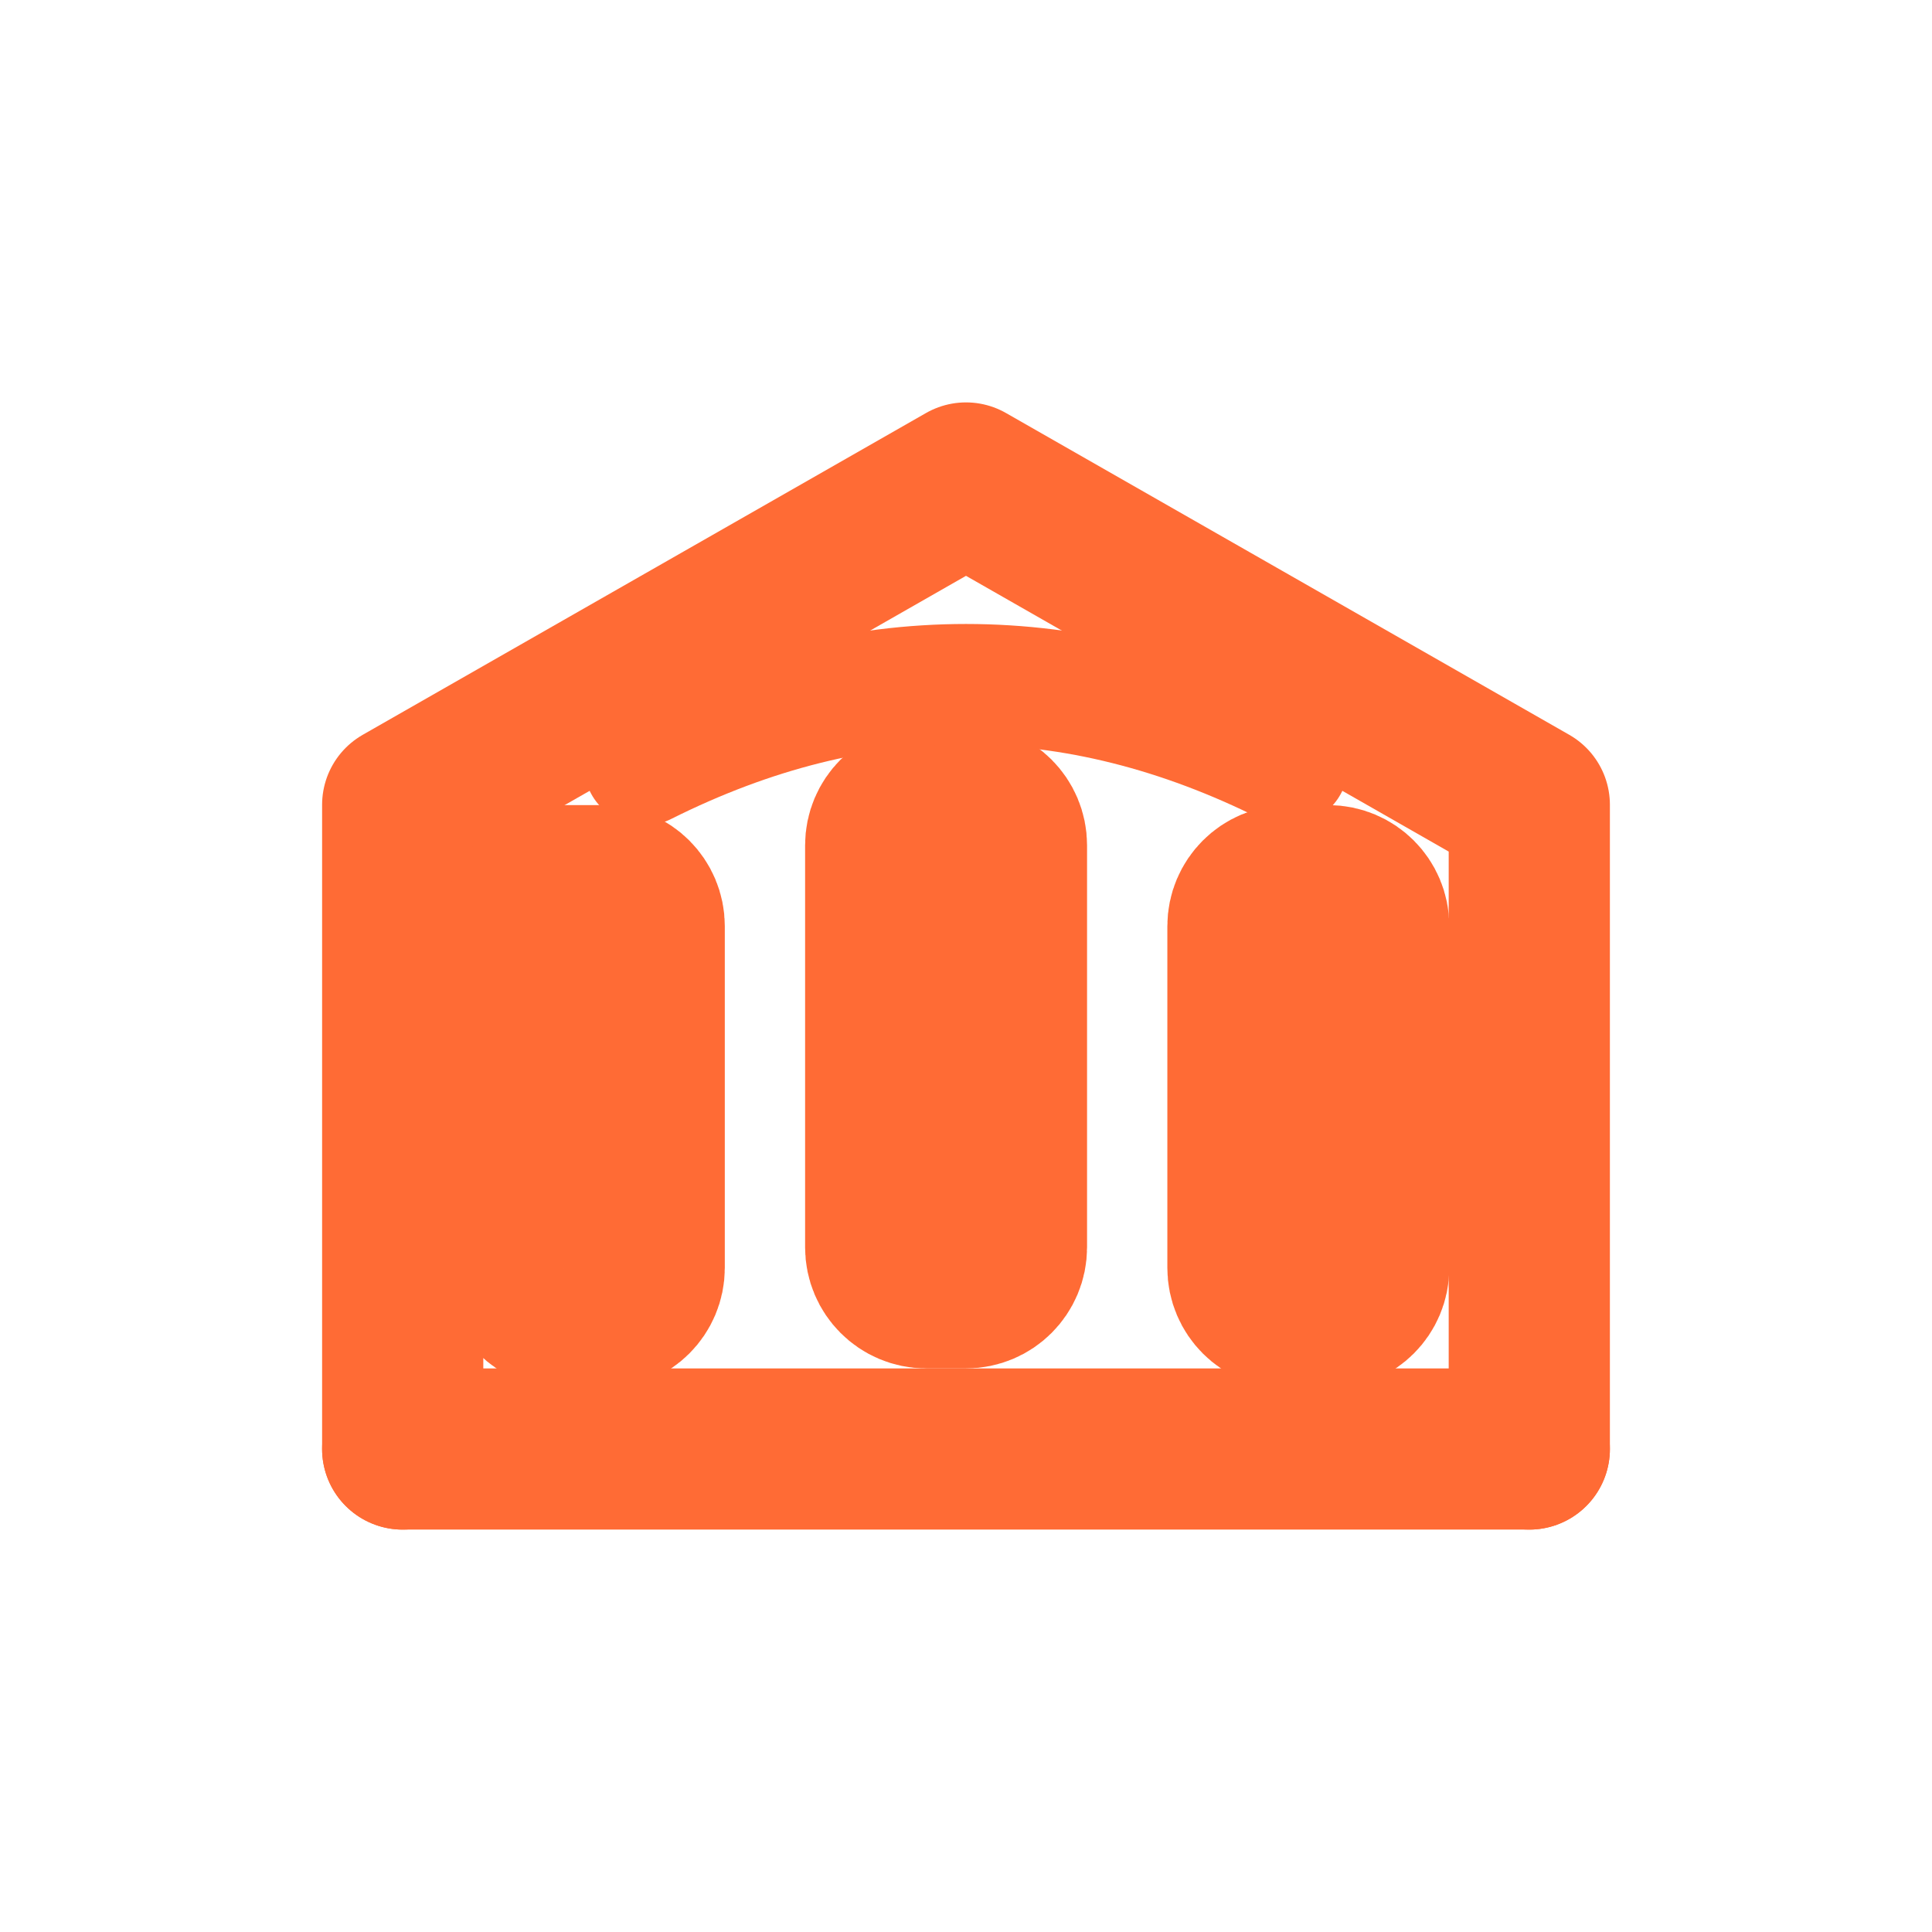
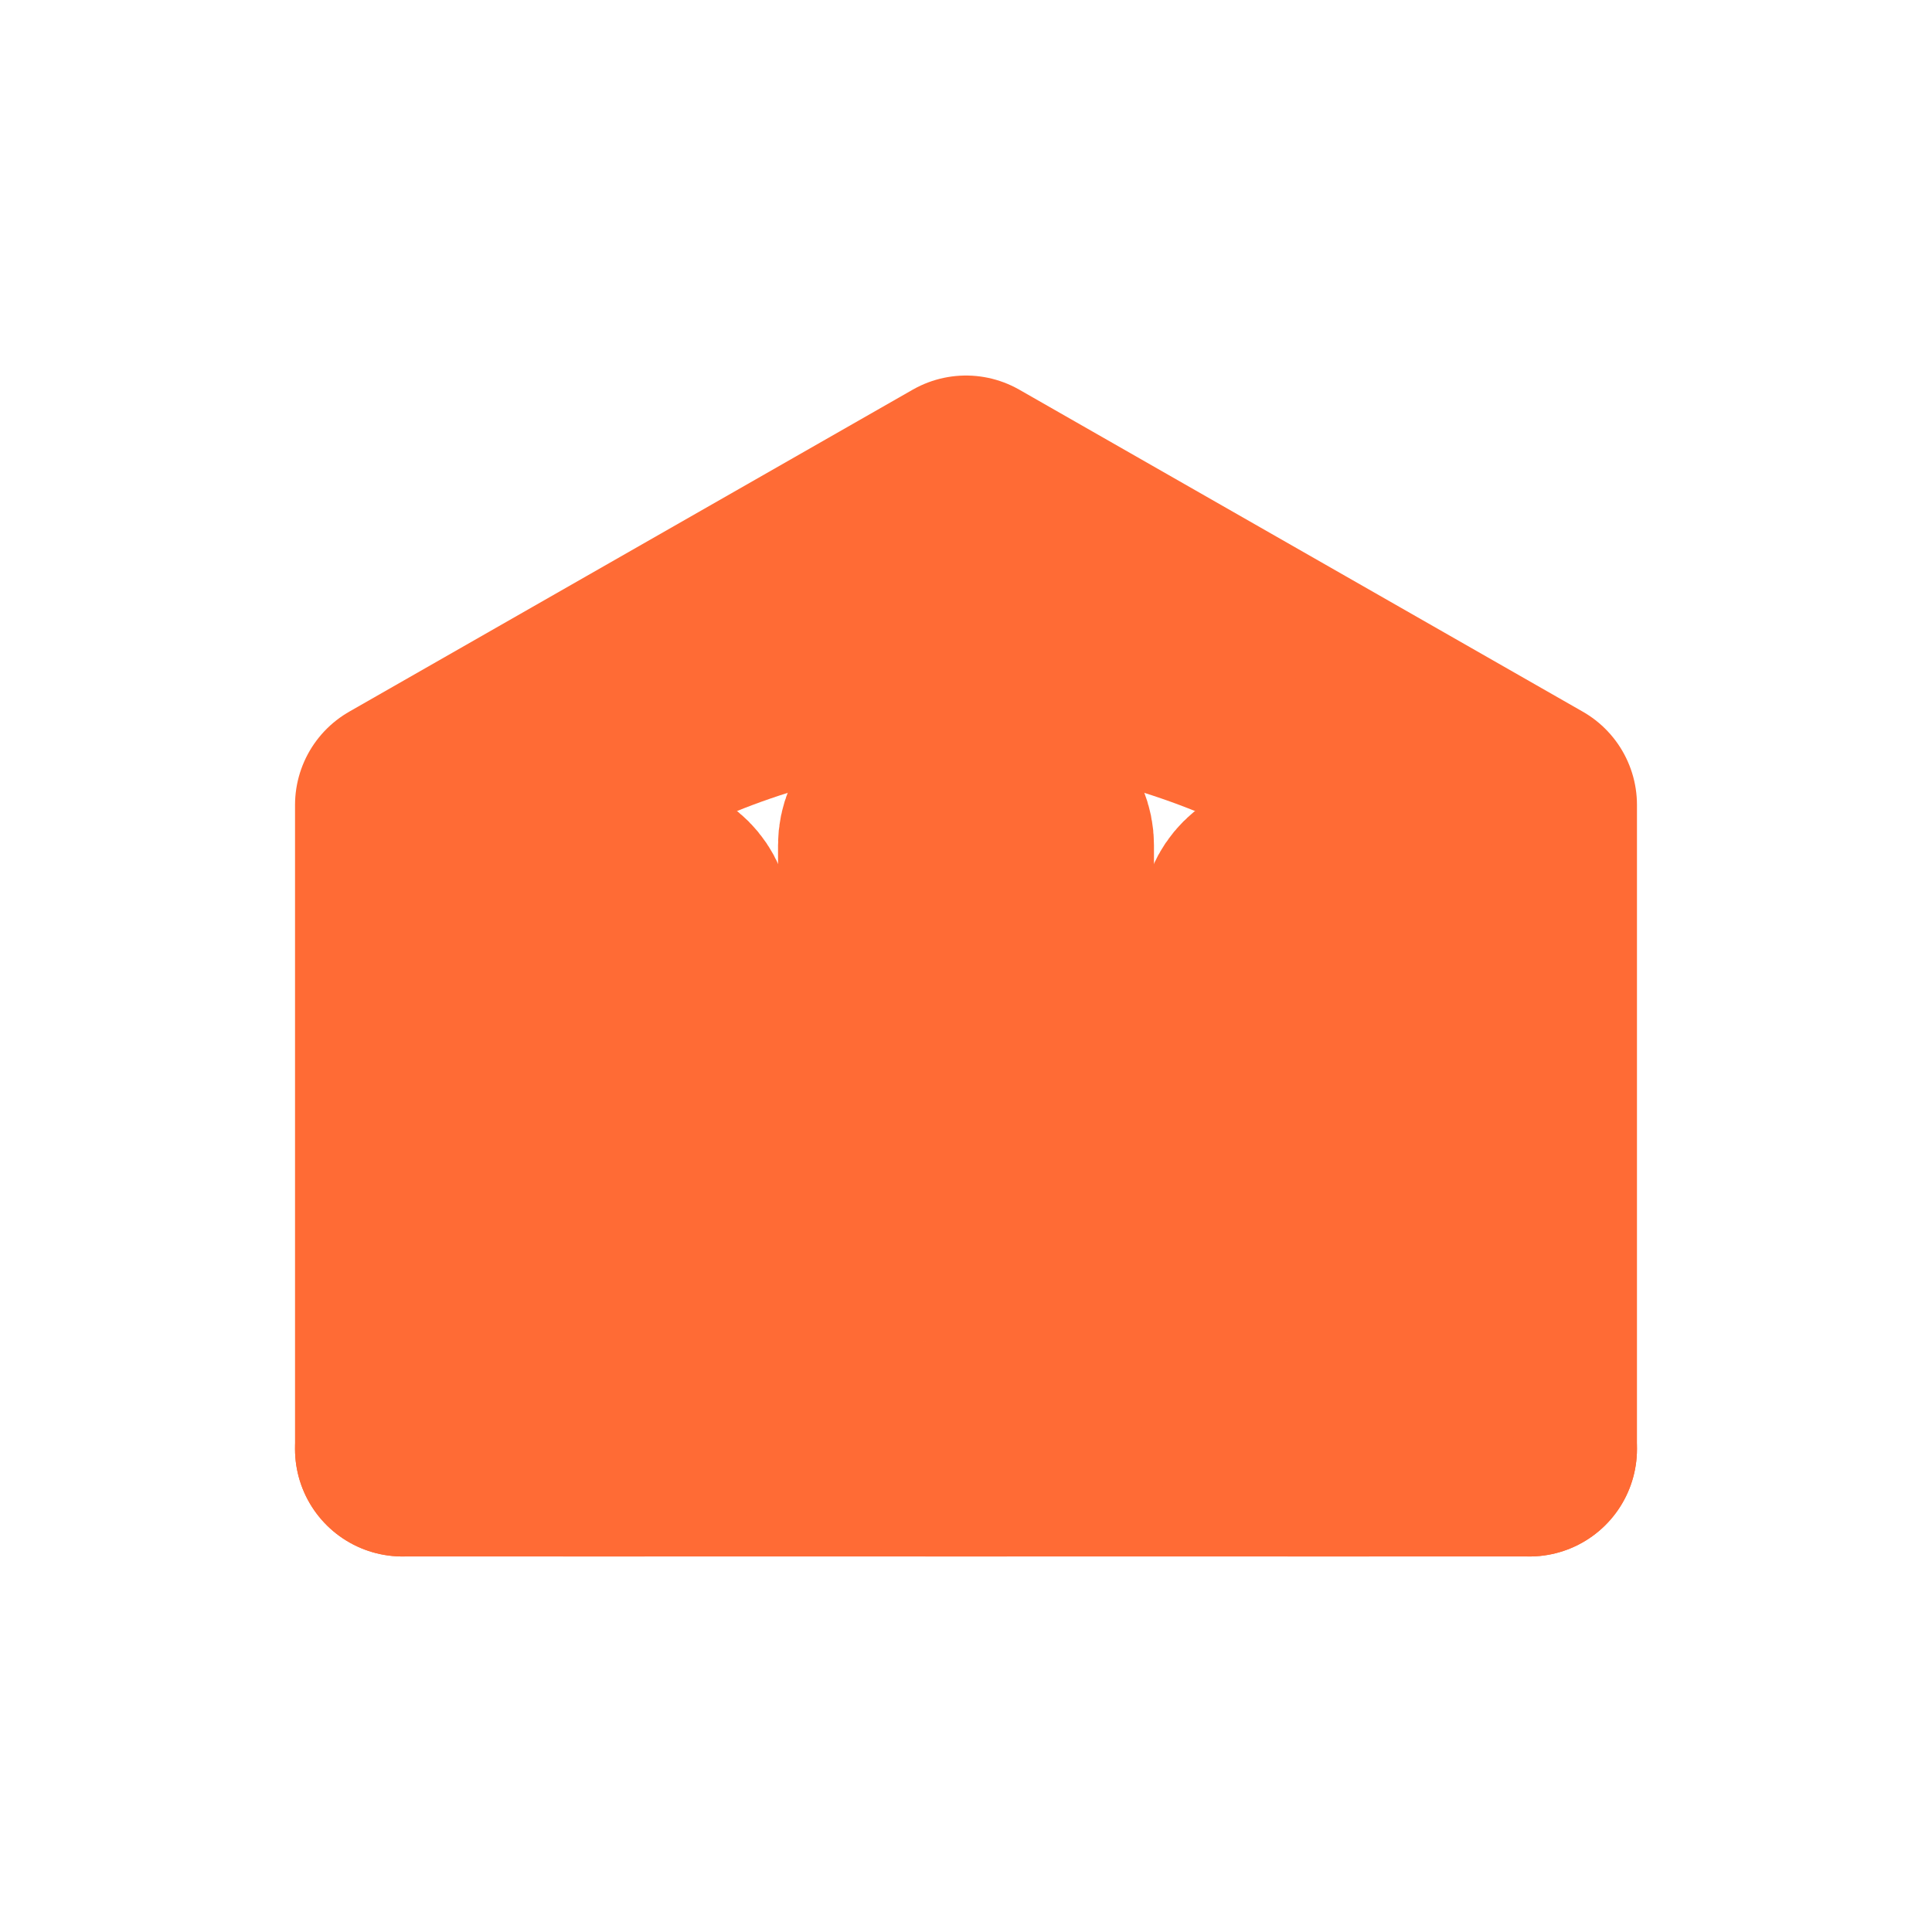
- <svg xmlns="http://www.w3.org/2000/svg" width="32" height="32" viewBox="0 0 32 32" fill="none">
-   <path d="M 6.67 24.00 L 6.67 13.33 L 16.00 8.00 L 25.33 13.33 L 25.33 24.00" stroke="#FF6B35" stroke-width="2.67" fill="none" stroke-linecap="round" stroke-linejoin="round" />
-   <line x1="6.67" y1="24.00" x2="25.33" y2="24.00" stroke="#FF6B35" stroke-width="2.67" stroke-linecap="round" stroke-linejoin="round" />
-   <rect x="8.67" y="14.67" width="2" height="7" rx="0.67" stroke="#FF6B35" stroke-width="2.67" fill="none" stroke-linecap="round" stroke-linejoin="round" />
-   <rect x="14.67" y="13.33" width="2" height="8" rx="0.67" stroke="#FF6B35" stroke-width="2.67" fill="none" stroke-linecap="round" stroke-linejoin="round" />
-   <rect x="20.67" y="14.67" width="2" height="7" rx="0.67" stroke="#FF6B35" stroke-width="2.67" fill="none" stroke-linecap="round" stroke-linejoin="round" />
-   <path d="M 10.67 12.67 Q 16.00 10.00 21.33 12.67" stroke="#FF6B35" stroke-width="2.00" fill="none" stroke-linecap="round" stroke-linejoin="round" />
+ <svg xmlns="http://www.w3.org/2000/svg" width="32" height="32" viewBox="0 0 24 24" fill="none">
+   <path d="M 5 18 L 5 10 L 12 6 L 19 10 L 19 18" stroke="#FF6B35" stroke-width="2.67" fill="none" stroke-linecap="round" stroke-linejoin="round" />
+   <line x1="5" y1="18" x2="19" y2="18" stroke="#FF6B35" stroke-width="2.67" stroke-linecap="round" stroke-linejoin="round" />
+   <rect x="6.5" y="11" width="2" height="7" rx="0.5" stroke="#FF6B35" stroke-width="2.67" fill="none" stroke-linecap="round" stroke-linejoin="round" />
+   <rect x="11" y="10" width="2" height="8" rx="0.5" stroke="#FF6B35" stroke-width="2.67" fill="none" stroke-linecap="round" stroke-linejoin="round" />
+   <rect x="15.5" y="11" width="2" height="7" rx="0.5" stroke="#FF6B35" stroke-width="2.67" fill="none" stroke-linecap="round" stroke-linejoin="round" />
+   <path d="M 8 9.5 Q 12 7.5 16 9.5" stroke="#FF6B35" stroke-width="2.00" fill="none" stroke-linecap="round" stroke-linejoin="round" />
</svg>
